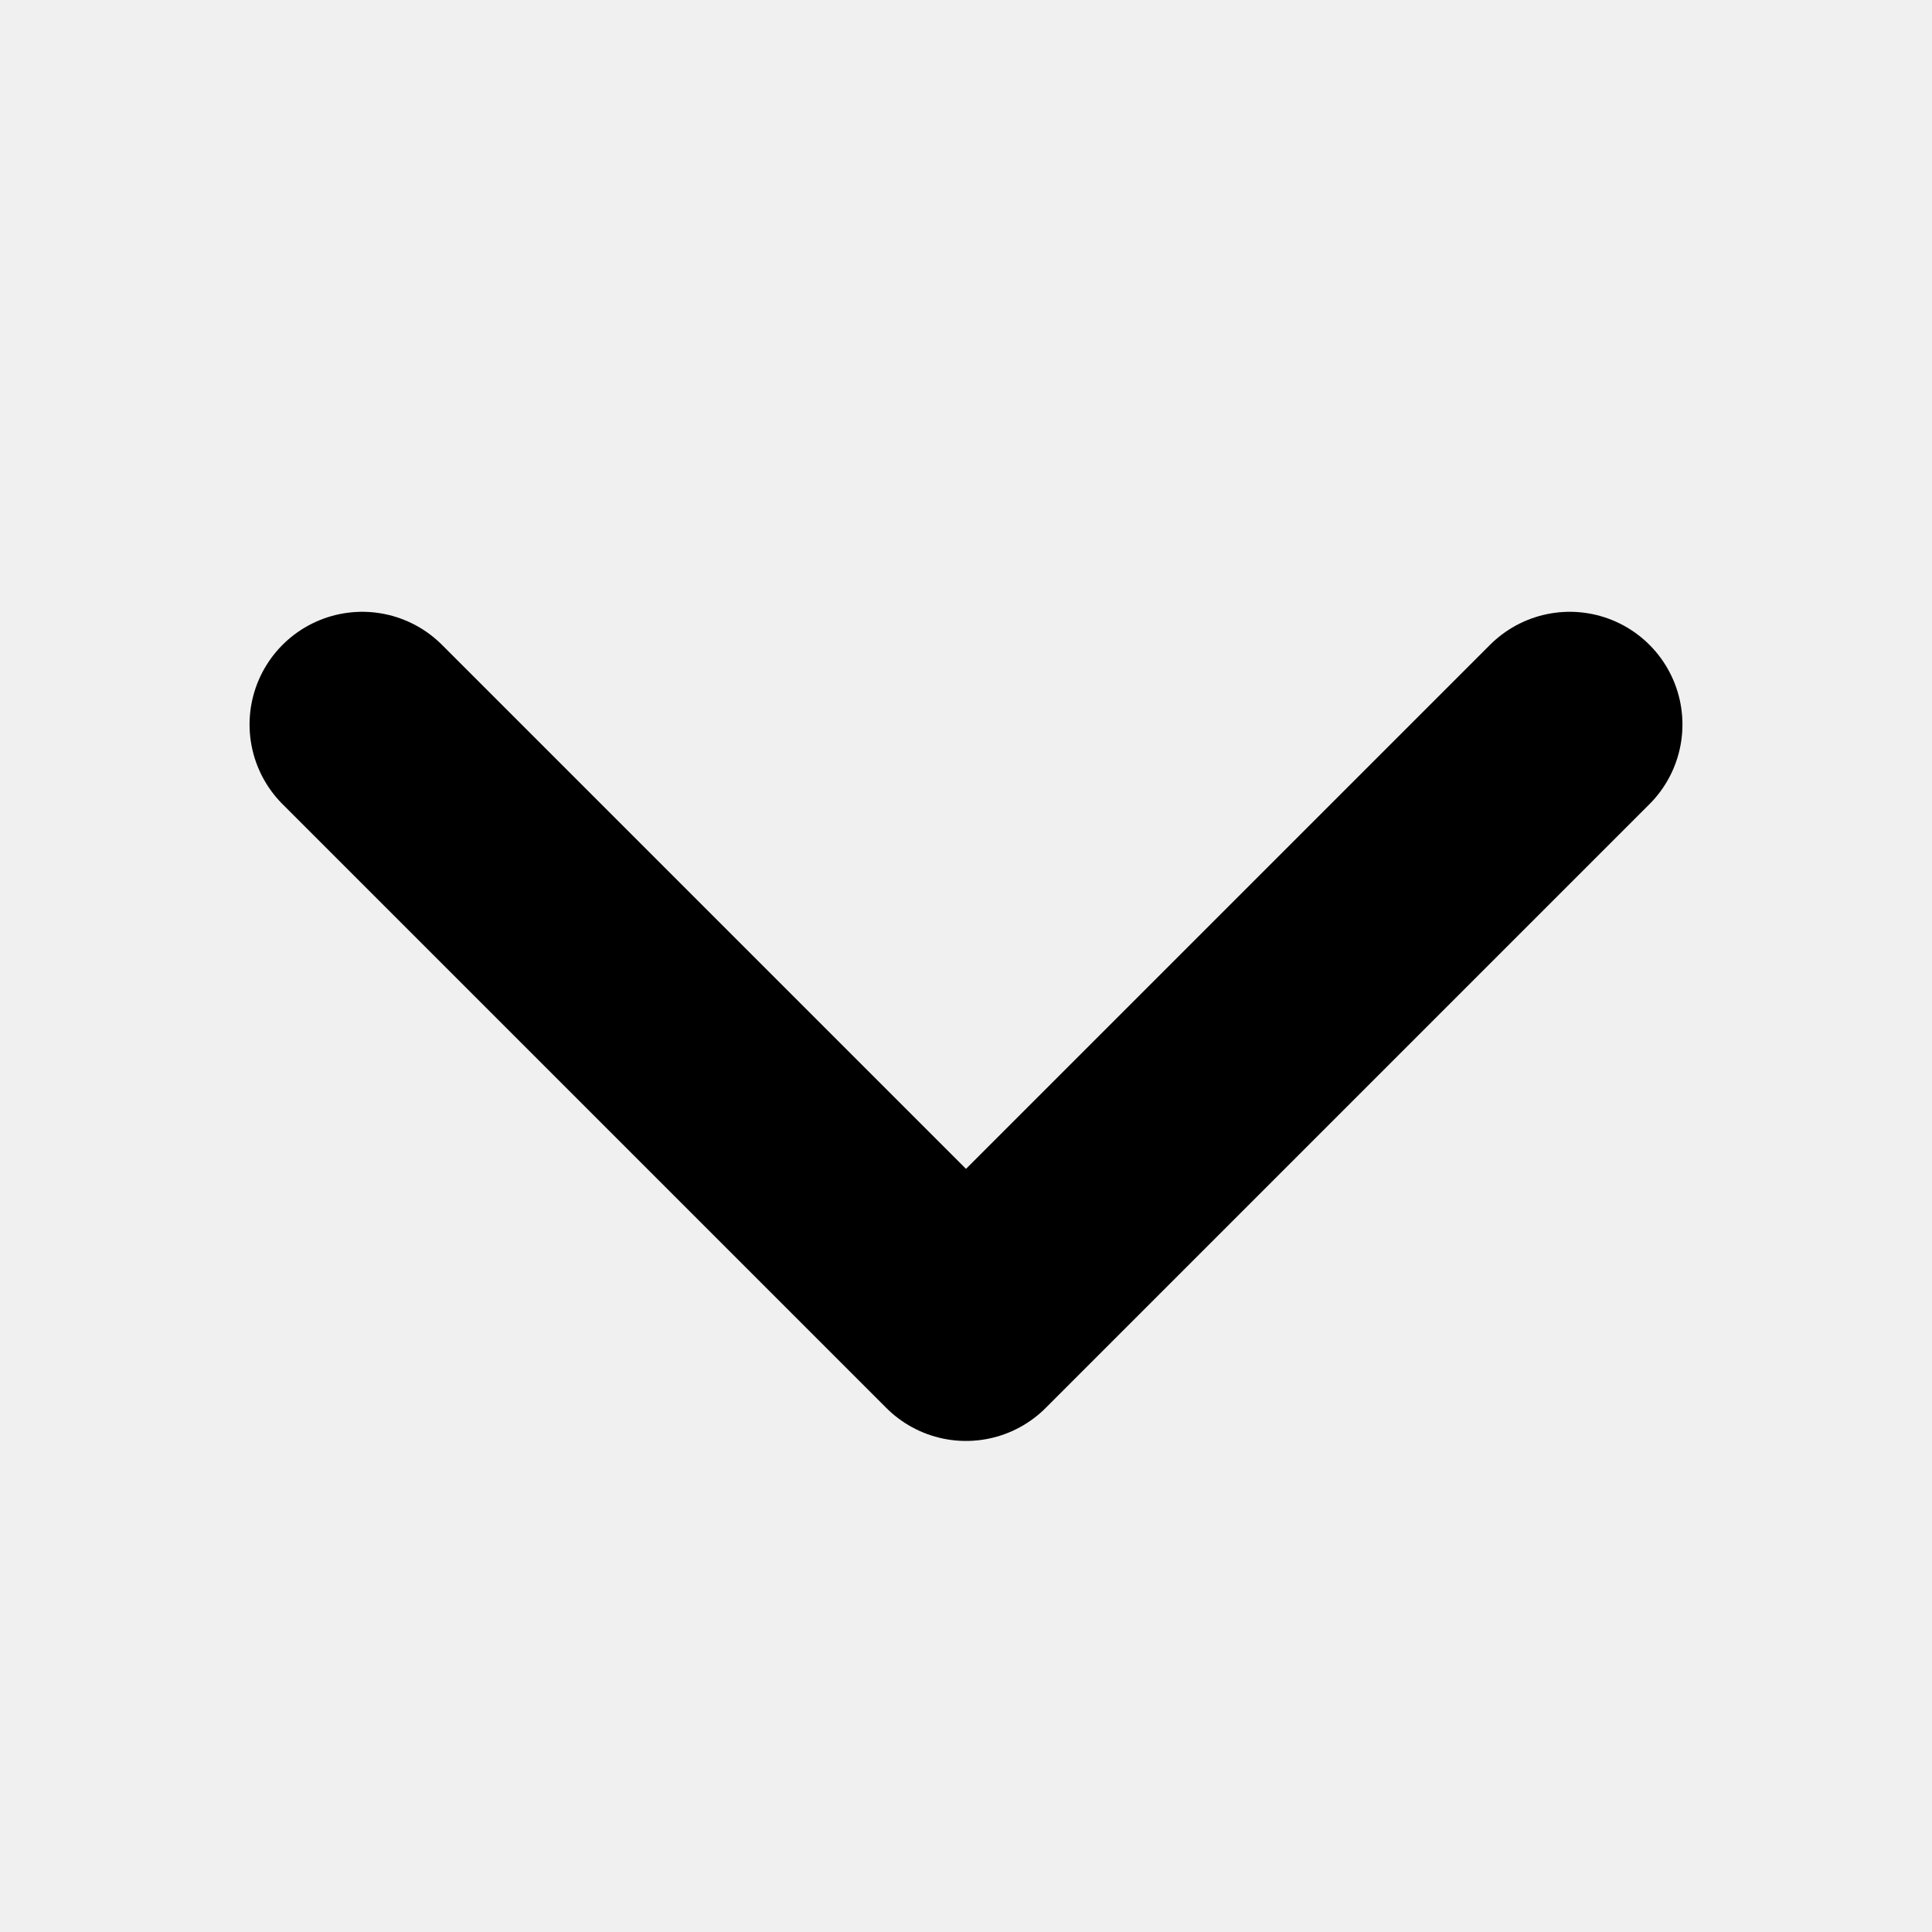
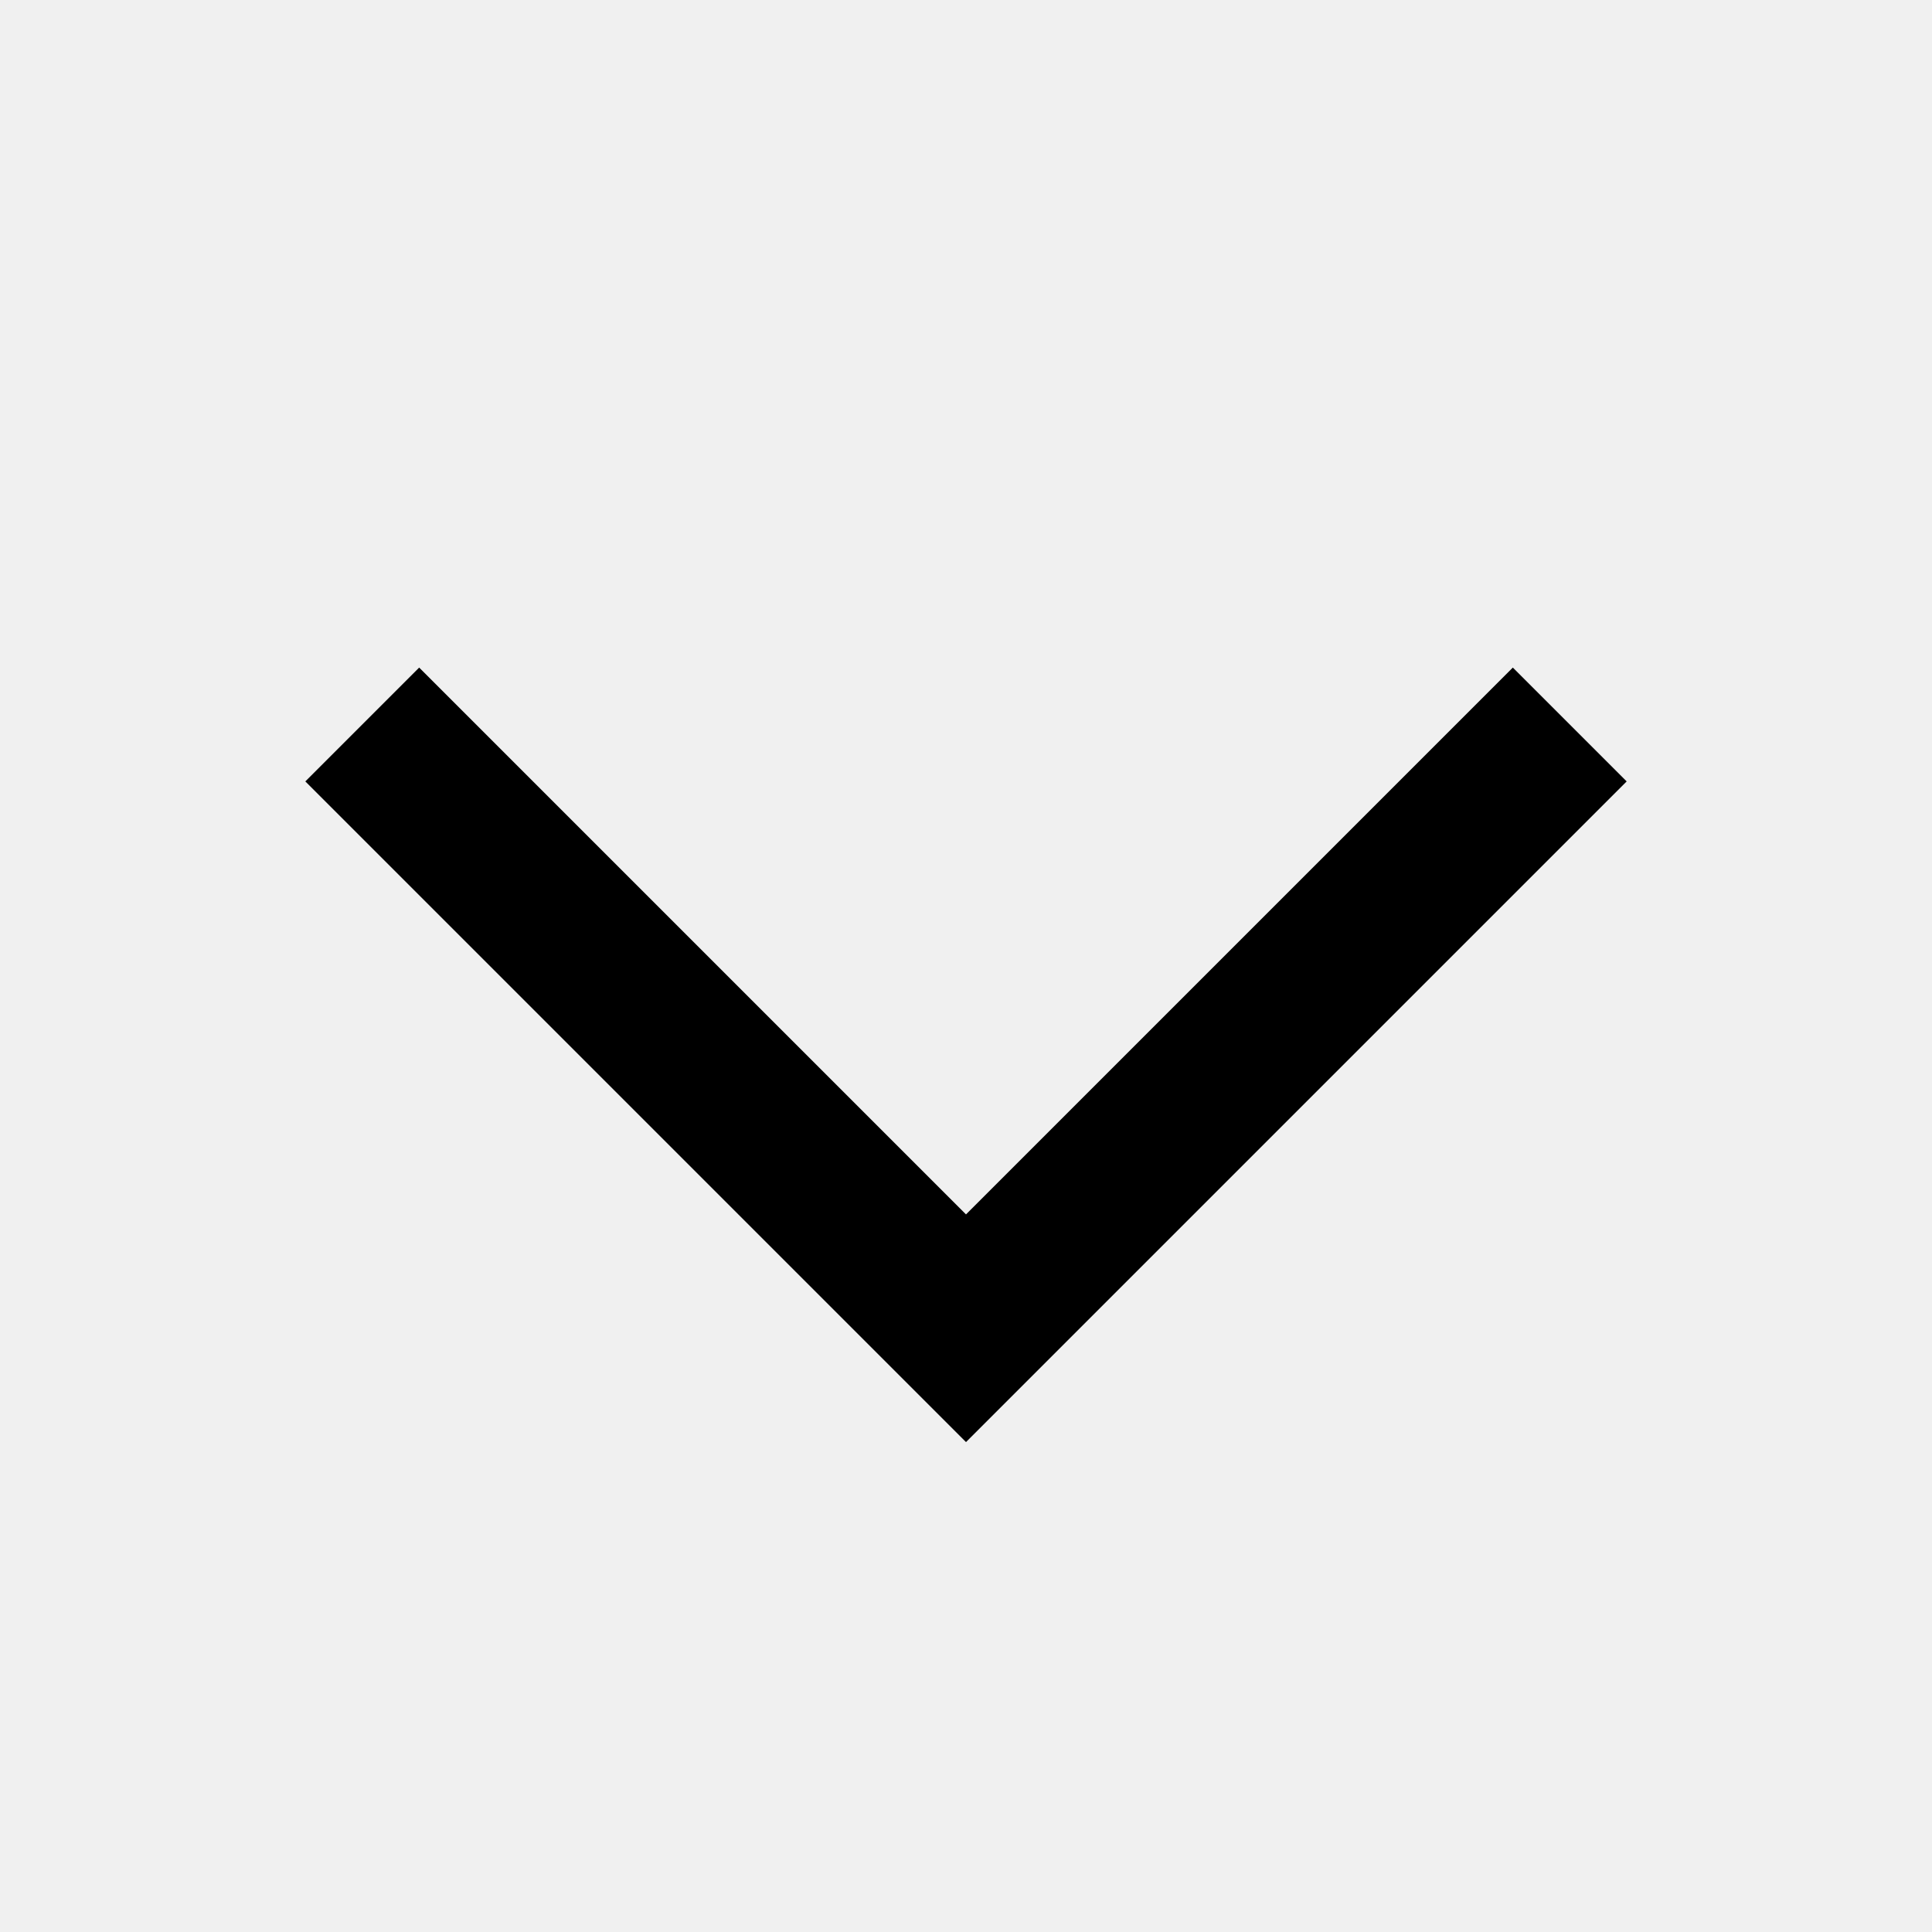
<svg xmlns="http://www.w3.org/2000/svg" width="12" height="12" viewBox="0 0 12 12" fill="none">
-   <g clip-path="url(#clip0_506_11589)">
-     <path d="M9.75 4.5L6 8.25L2.25 4.5" stroke="black" stroke-width="1.4" stroke-linecap="round" stroke-linejoin="round" />
+   <g clipPath="url(#clip0_506_11589)">
+     <path d="M9.75 4.5L6 8.25L2.25 4.5" stroke="black" strokeWidth="1.4" strokeLinecap="round" strokeLinejoin="round" />
  </g>
  <defs>
    <clipPath id="clip0_506_11589">
      <rect width="12" height="12" fill="white" />
    </clipPath>
  </defs>
</svg>
